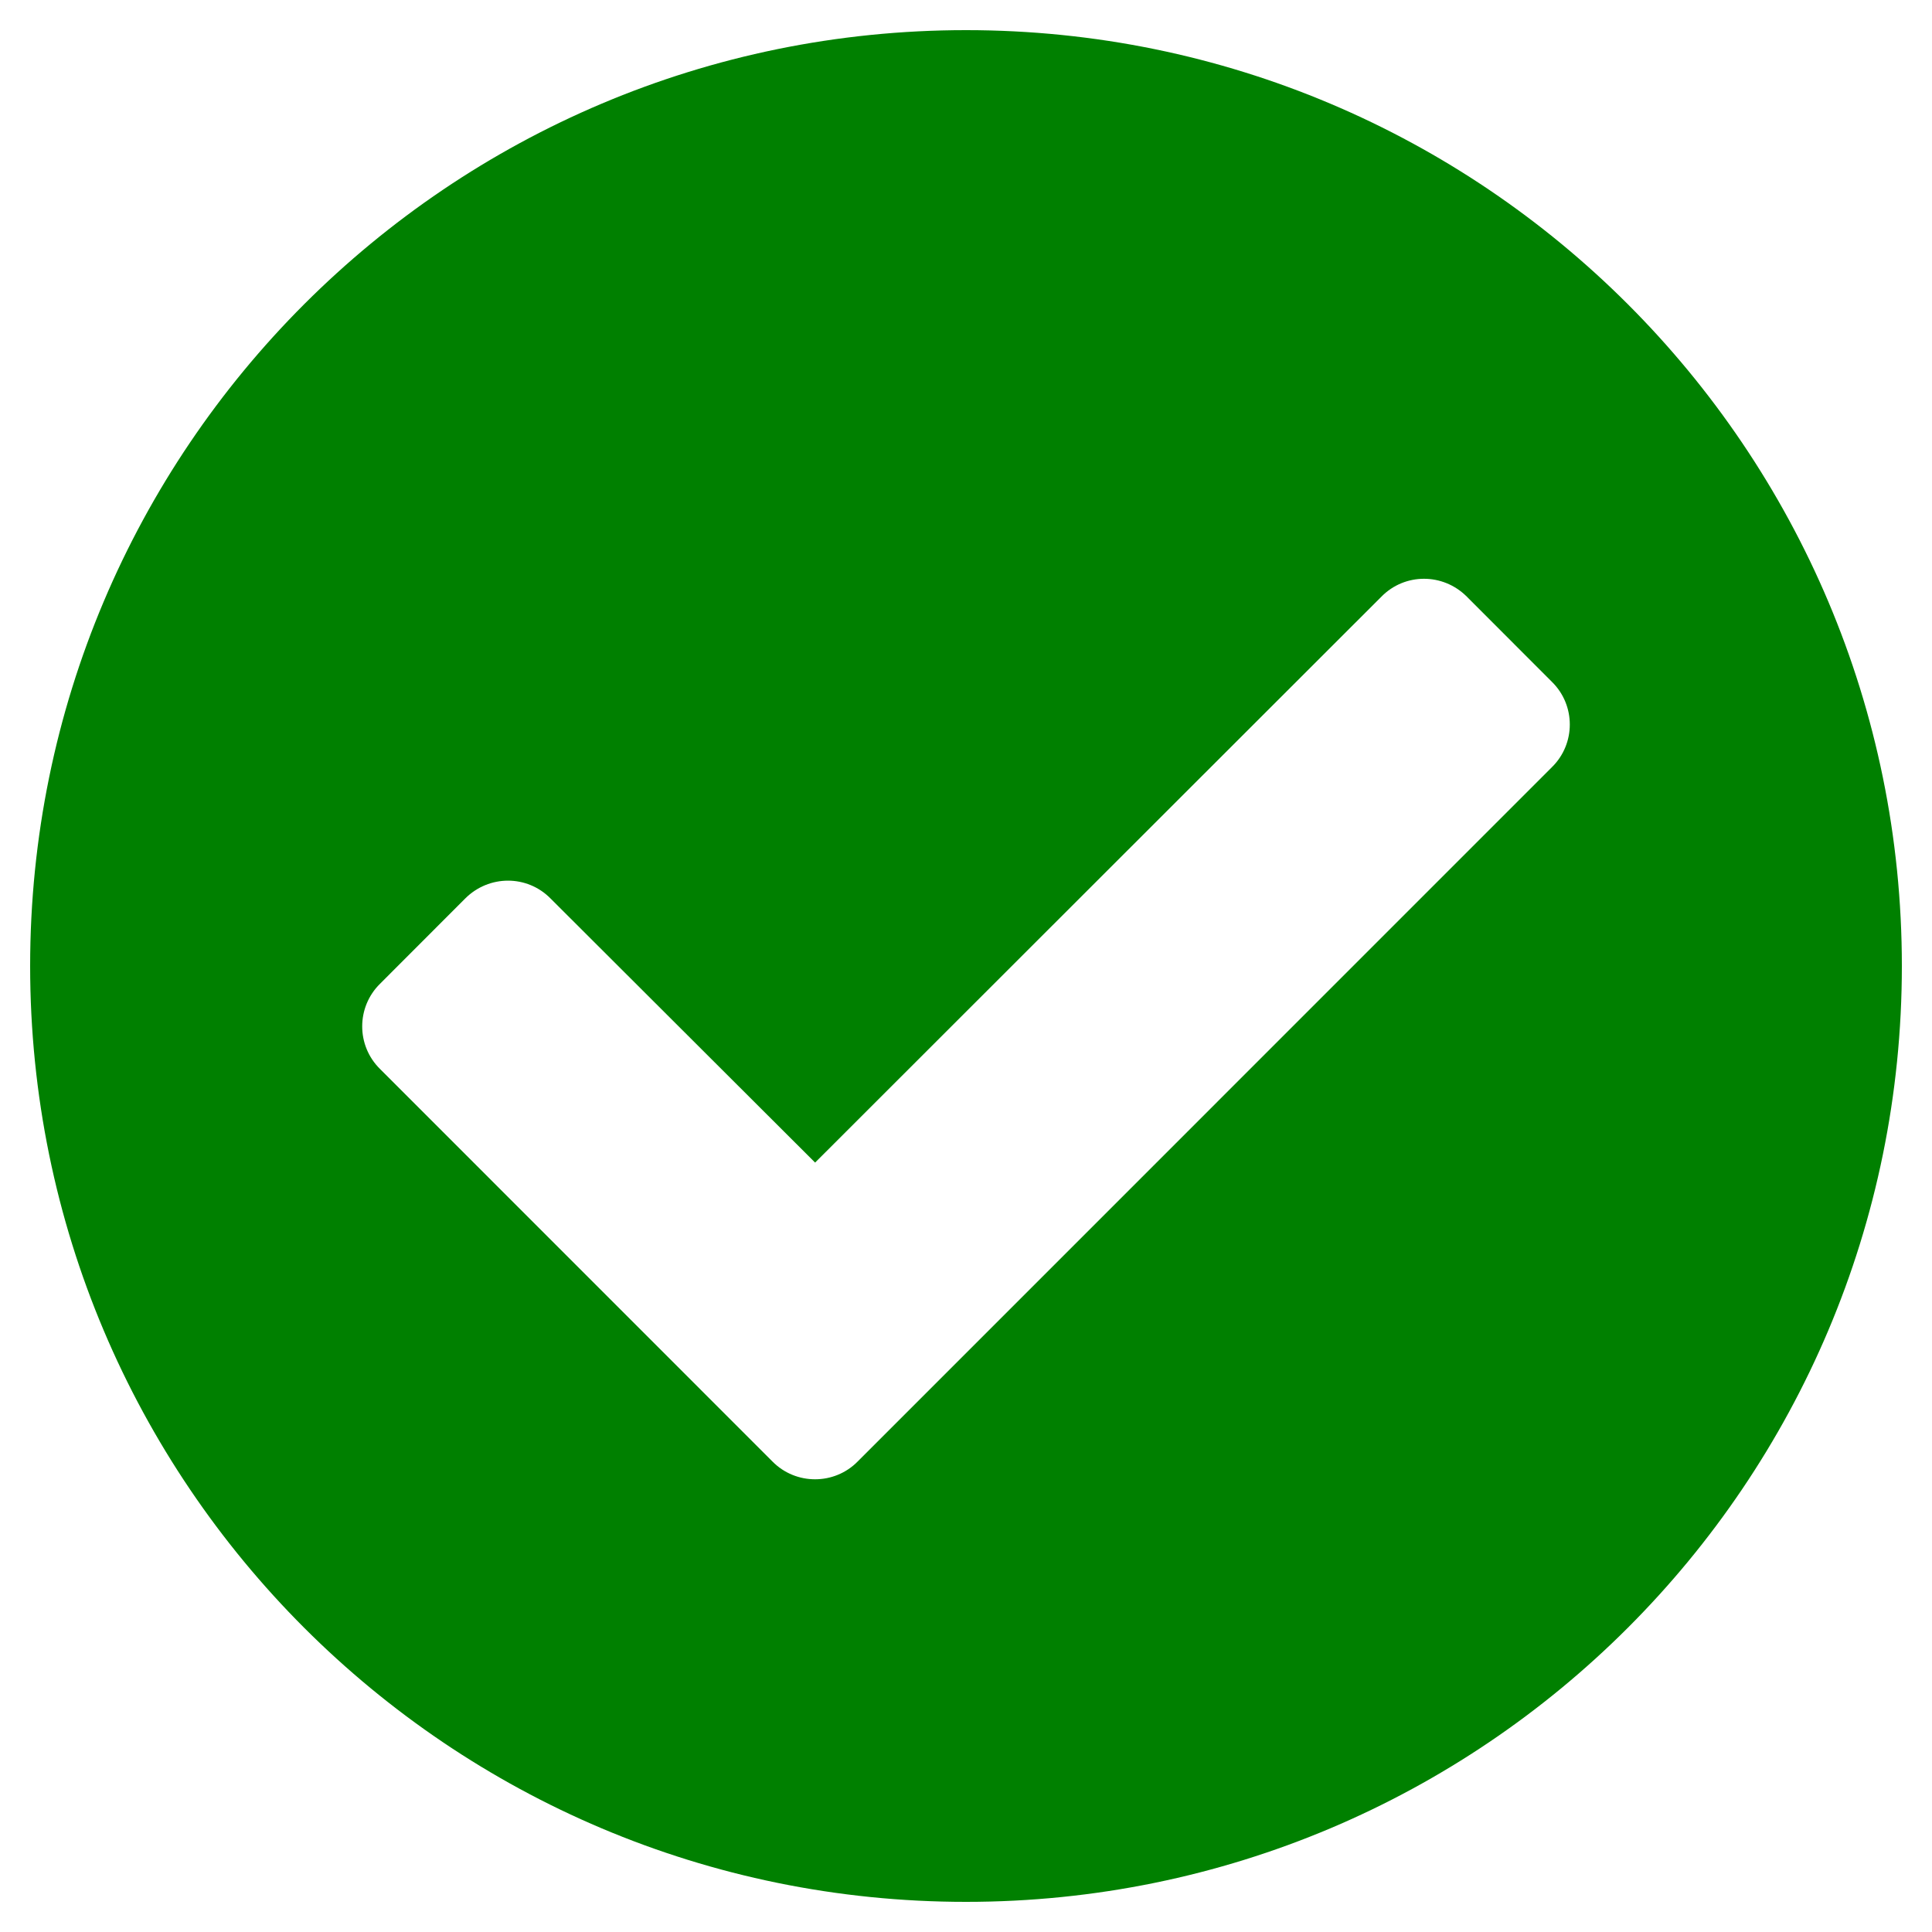
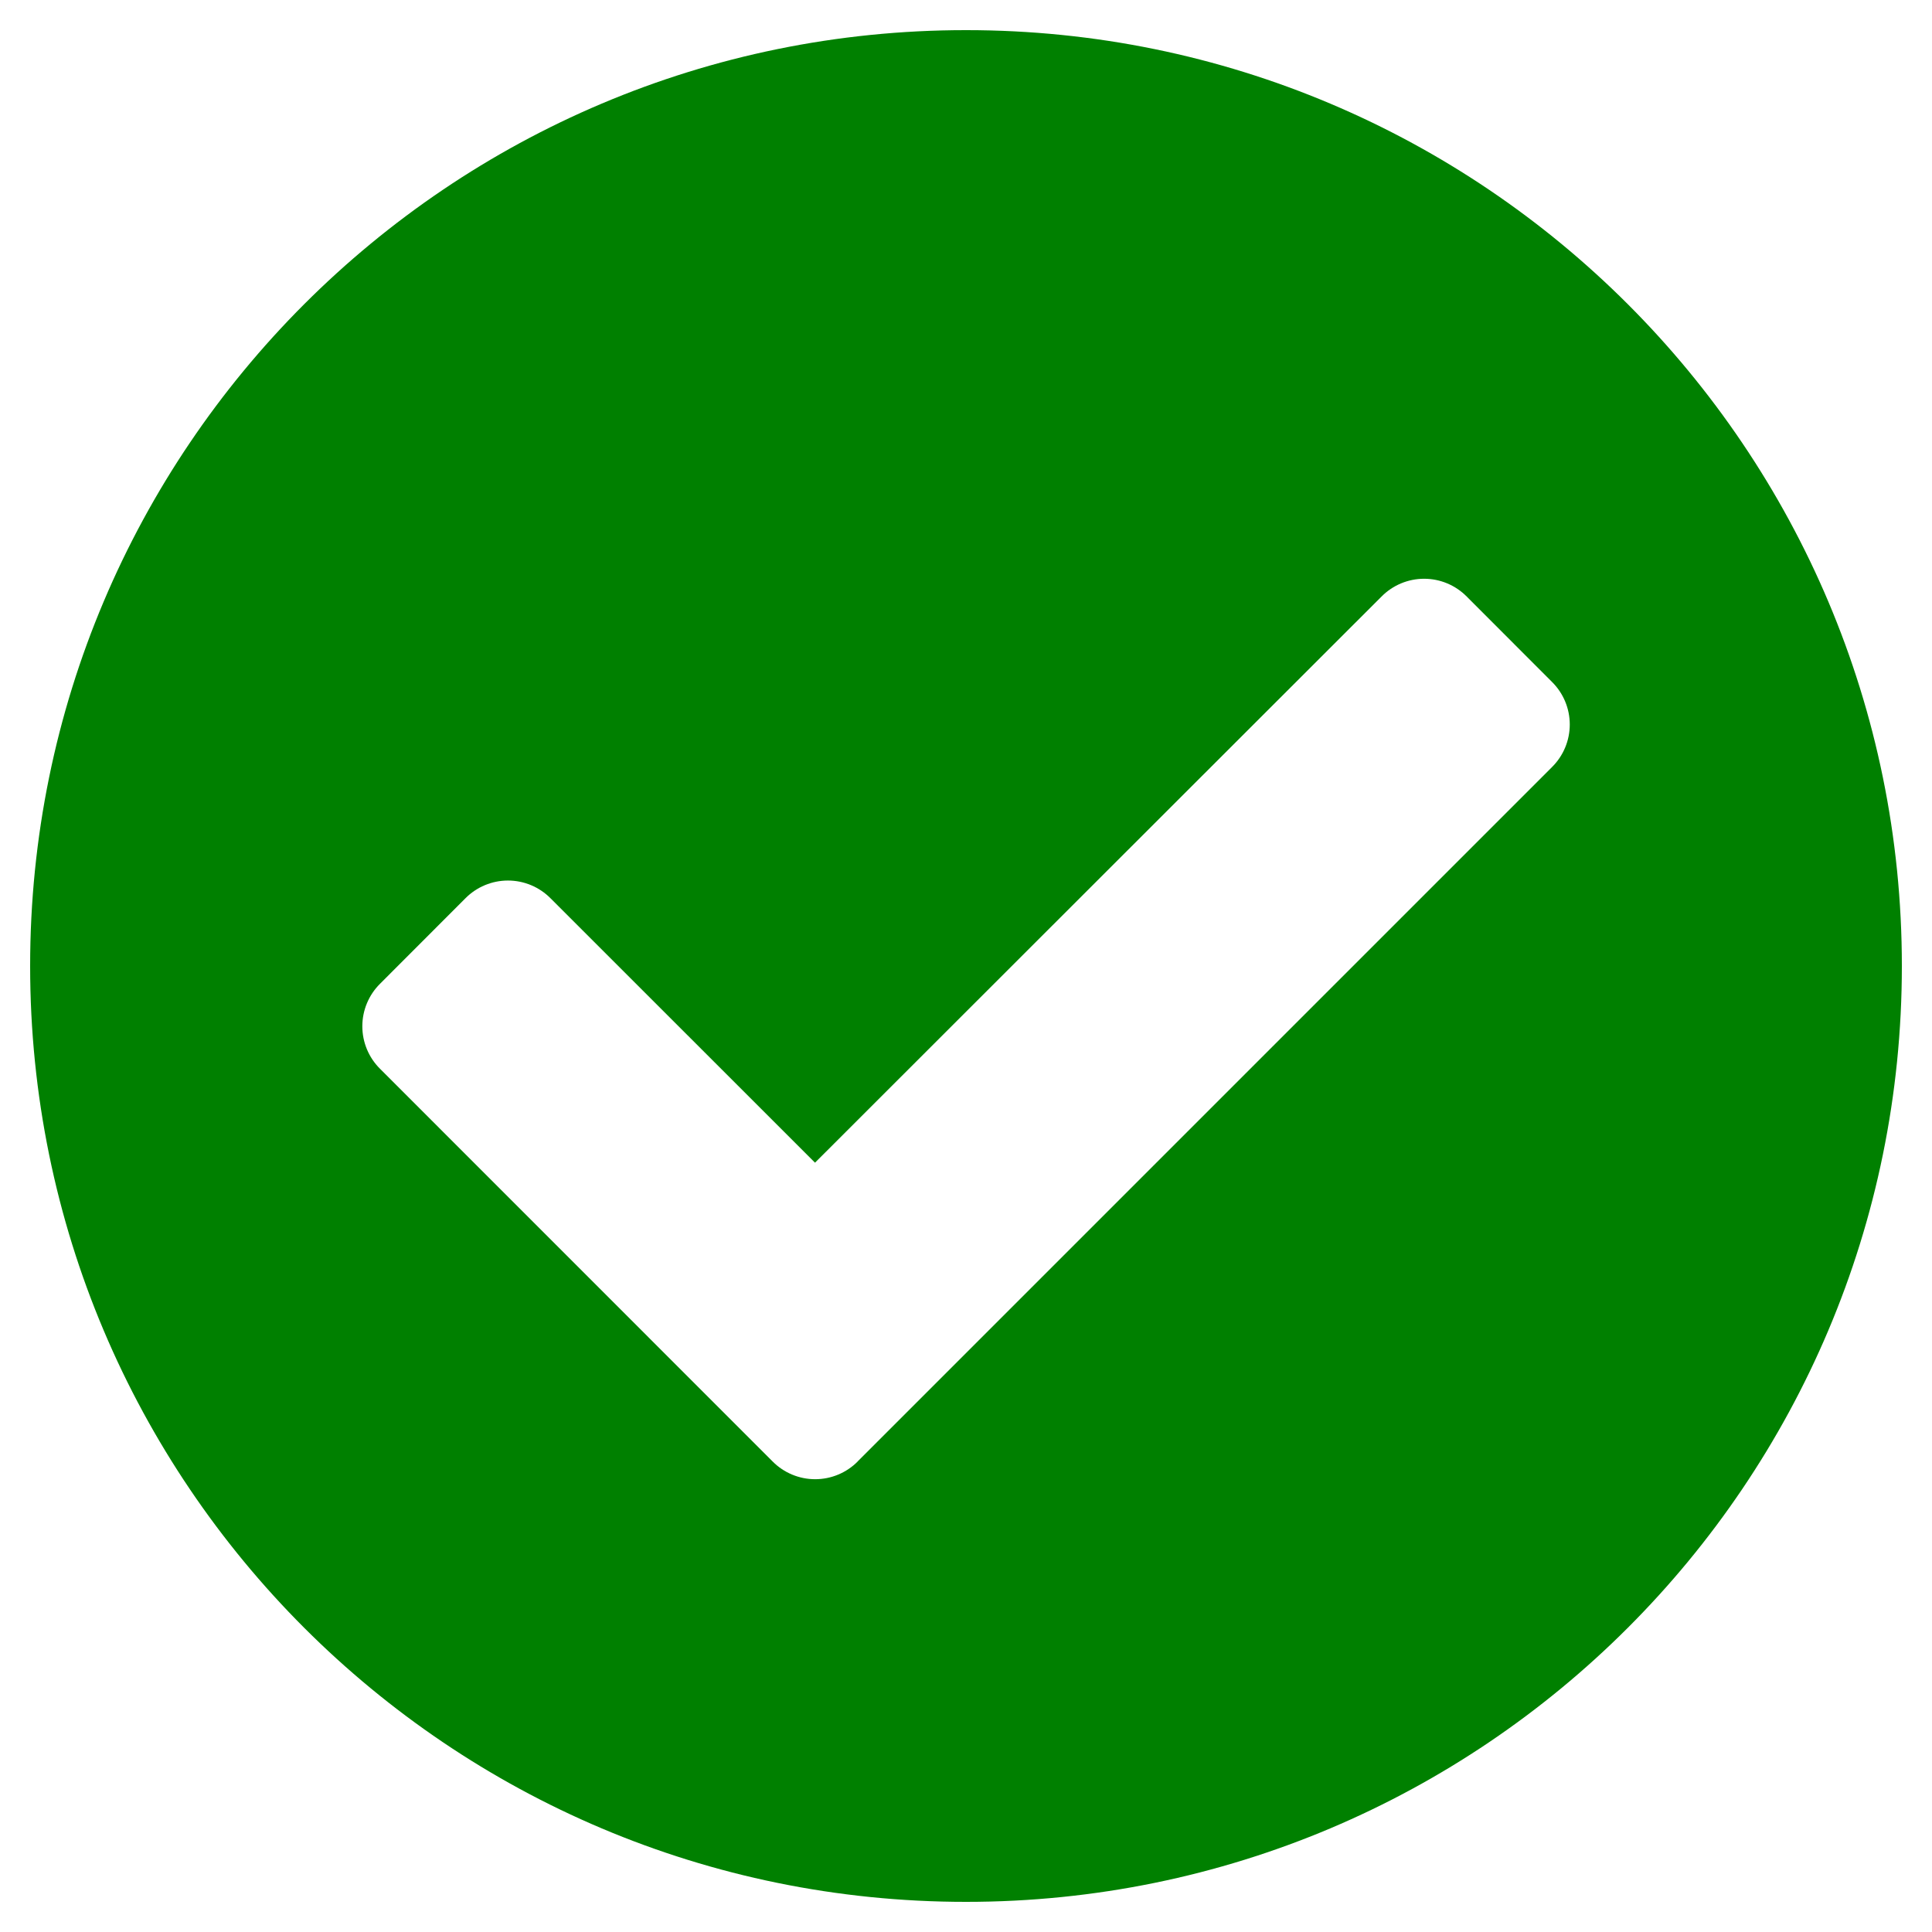
- <svg xmlns="http://www.w3.org/2000/svg" width="20pt" height="20pt" viewBox="0 0 20 20" version="1.1">
-   <g id="surface1">
-     <path style=" stroke:none;fill-rule:nonzero;fill:rgb(0,128,0);fill-opacity:1;" d="M 19.688 10 C 19.688 15.352 15.352 19.688 10 19.688 C 4.648 19.688 0.312 15.352 0.312 10 C 0.312 4.648 4.648 0.312 10 0.312 C 15.352 0.312 19.688 4.648 19.688 10 Z M 8.879 15.129 L 16.066 7.941 C 16.312 7.699 16.312 7.301 16.066 7.059 L 15.184 6.176 C 14.938 5.93 14.543 5.93 14.301 6.176 L 8.438 12.035 L 5.699 9.301 C 5.457 9.055 5.062 9.055 4.816 9.301 L 3.934 10.184 C 3.688 10.426 3.688 10.824 3.934 11.066 L 7.996 15.129 C 8.238 15.375 8.637 15.375 8.879 15.129 Z M 8.879 15.129 " />
-   </g>
+ <svg xmlns="http://www.w3.org/2000/svg" width="20pt" height="20pt" viewBox="0 0 20 20">
+   <path d="M19.688 10A9.686 9.686 0 0110 19.688 9.686 9.686 0 01.312 10 9.686 9.686 0 0110 .312 9.686 9.686 0 0119.688 10zm-10.81 5.129l7.188-7.188a.62.62 0 000-.882l-.882-.883a.62.62 0 00-.883 0l-5.864 5.86L5.7 9.3a.62.62 0 00-.883 0l-.882.883a.62.62 0 000 .882l4.062 4.063a.62.62 0 00.883 0zm0 0" fill="green" id="surface1" />
</svg>
